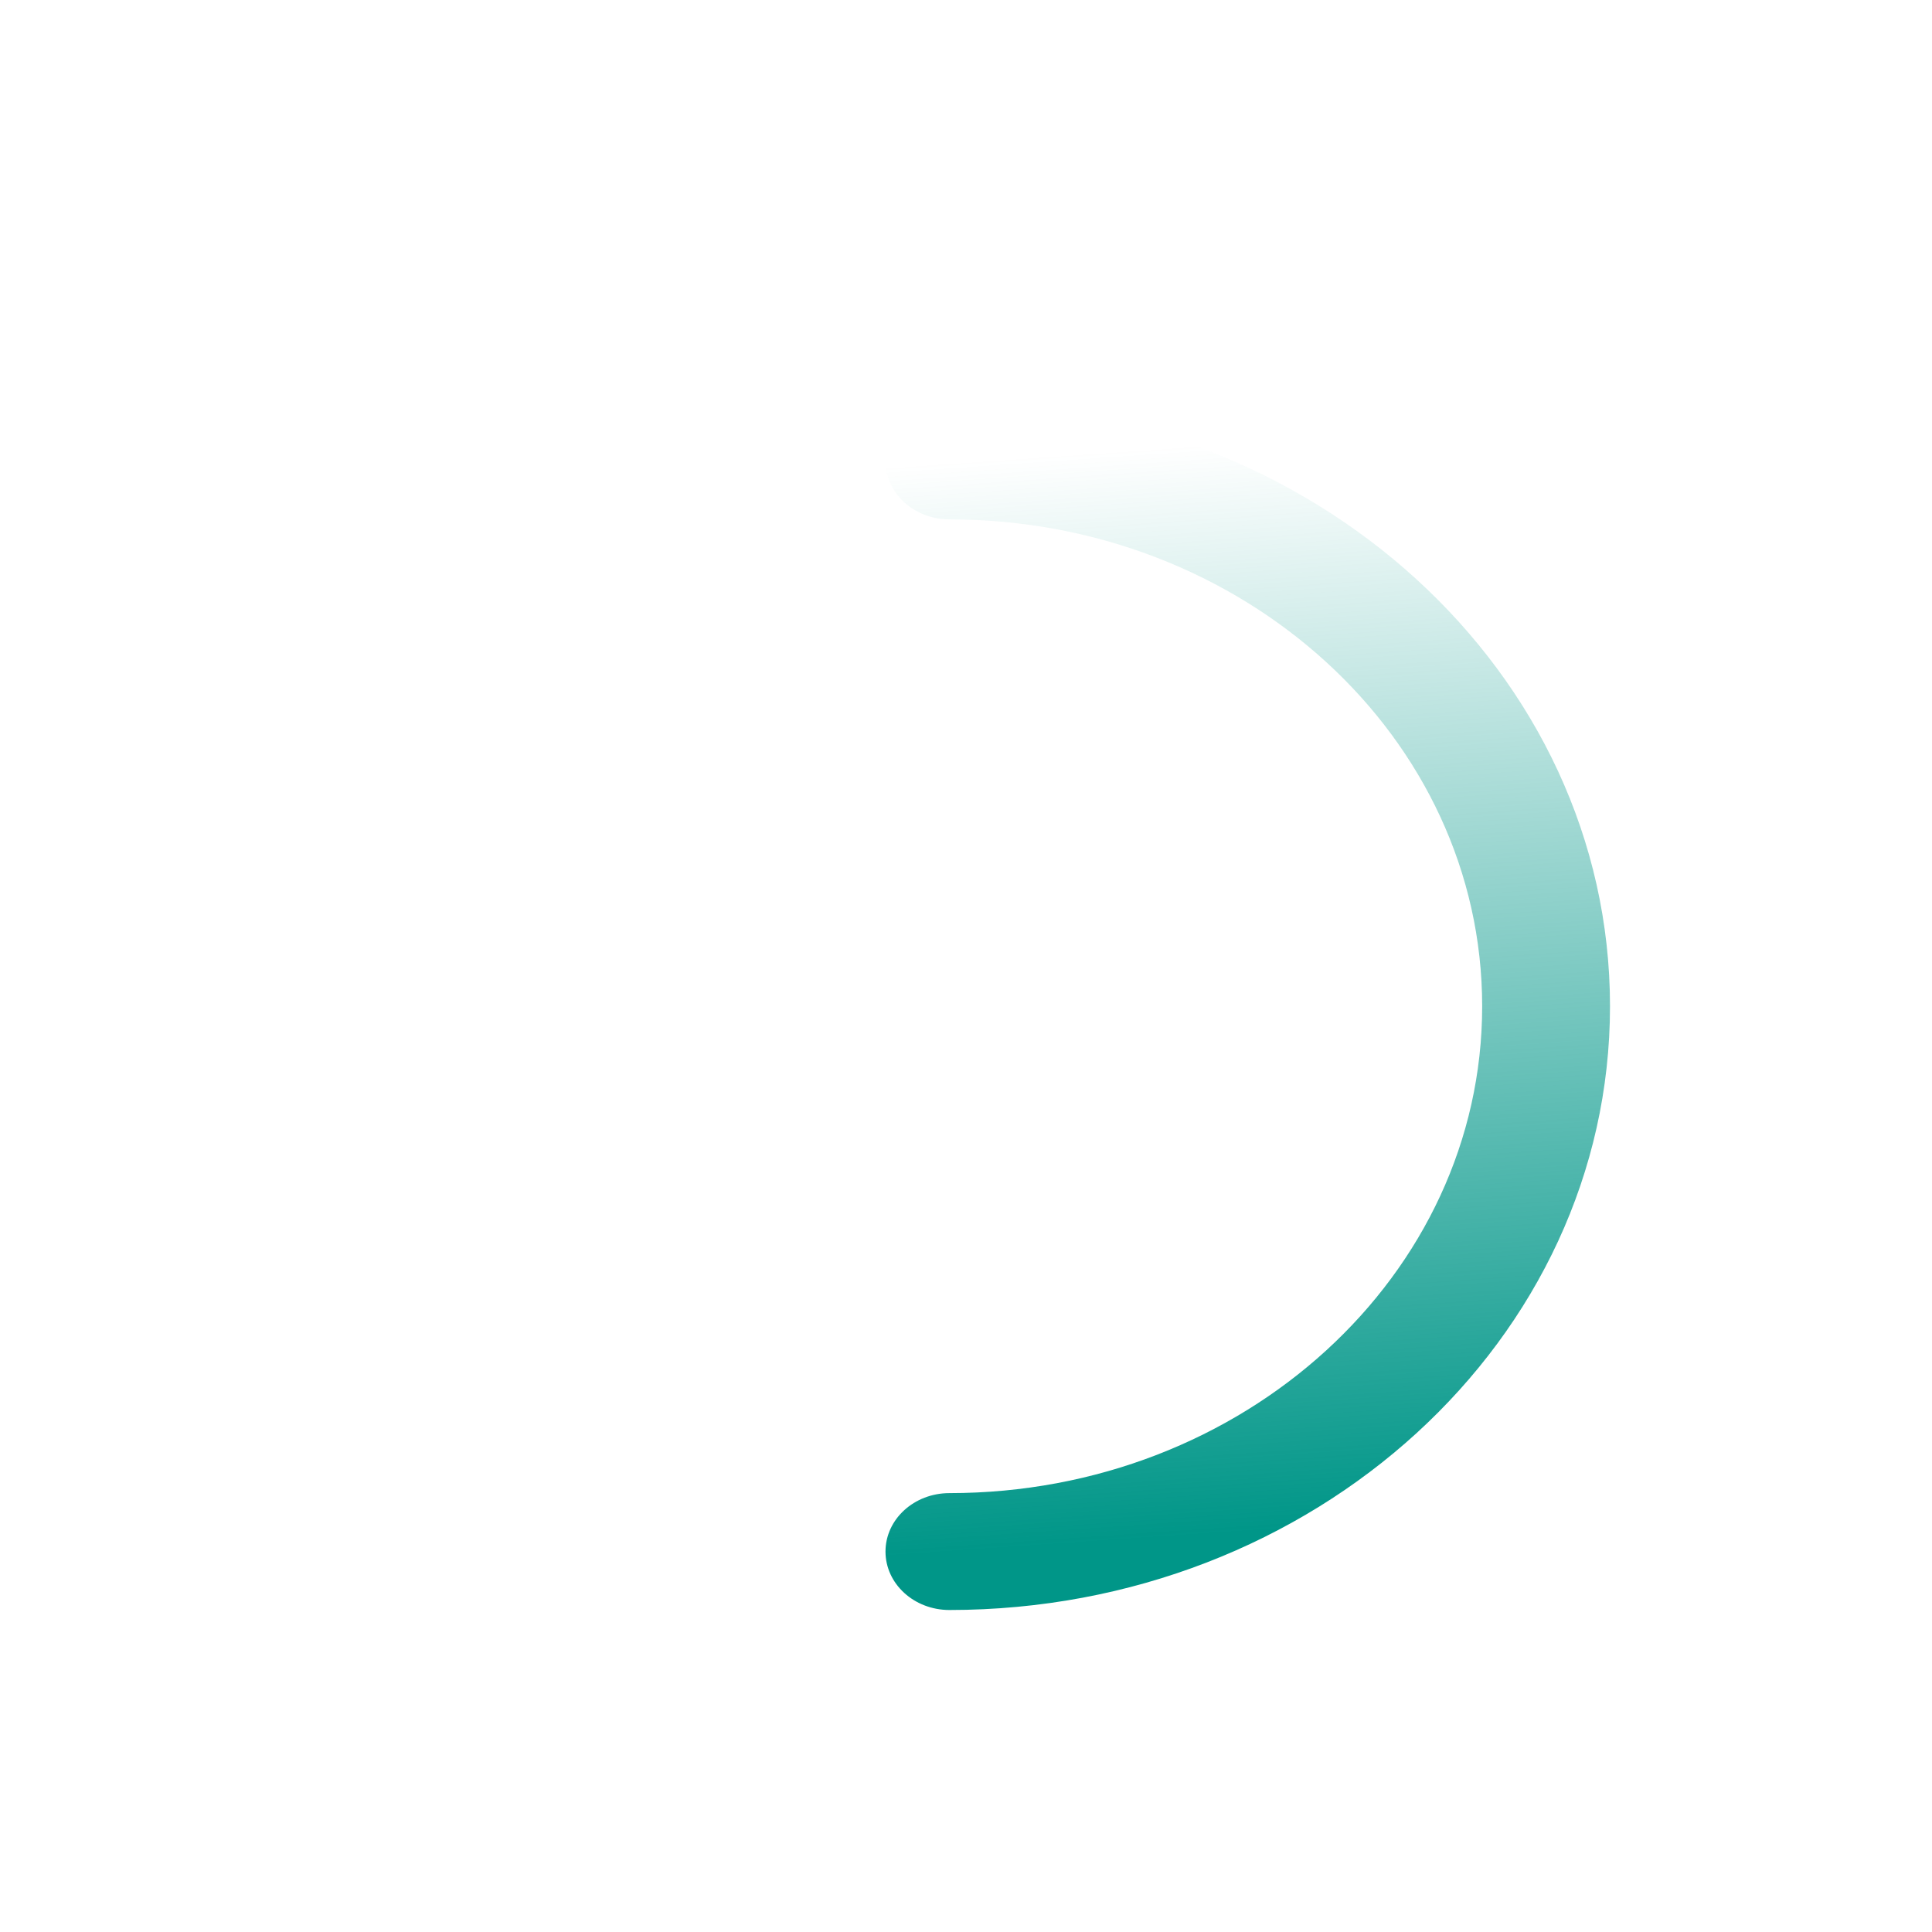
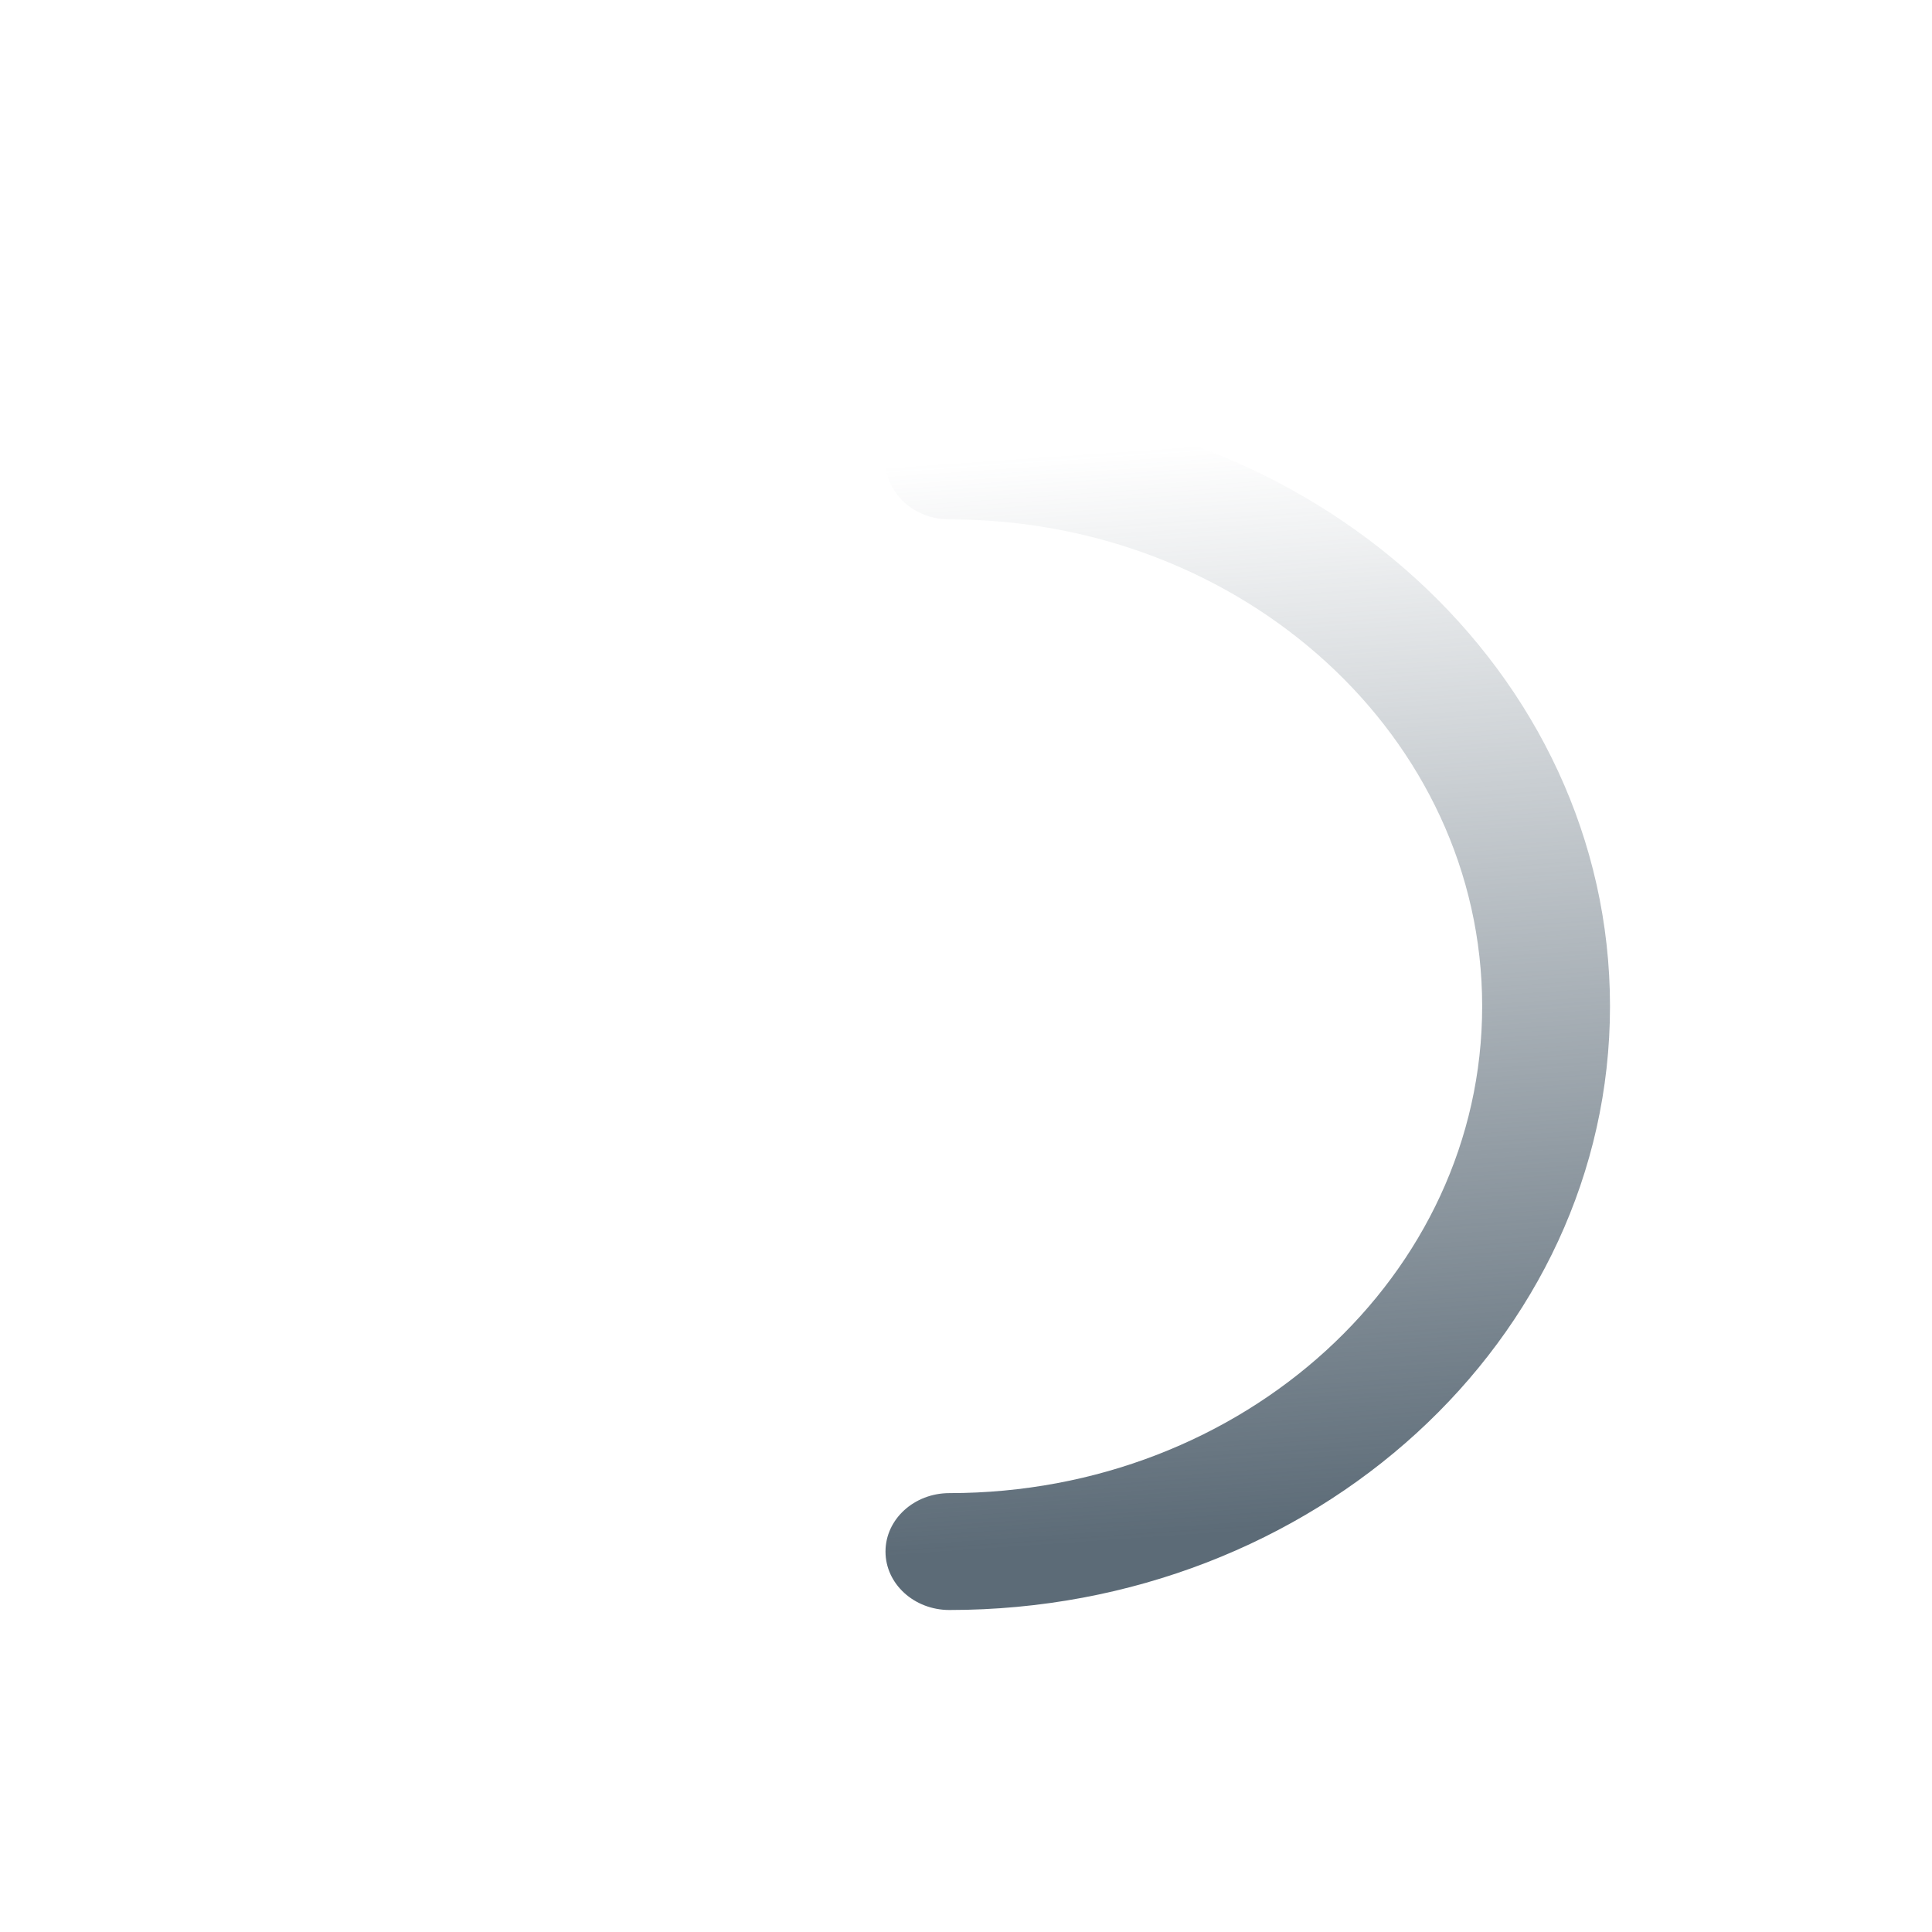
<svg xmlns="http://www.w3.org/2000/svg" width="24" height="24" viewBox="0 0 24 24" fill="none">
  <path fill-rule="evenodd" clip-rule="evenodd" d="M11 19.274C11 19.675 11.355 20 11.794 20C16.326 20 20 16.642 20 12.5C20 8.358 16.326 5 11.794 5C11.355 5 11 5.325 11 5.726C11 6.127 11.355 6.452 11.794 6.452C15.449 6.452 18.412 9.16 18.412 12.5C18.412 15.84 15.449 18.548 11.794 18.548C11.355 18.548 11 18.873 11 19.274Z" fill="url(#paint0_linear_2417_1599)" />
  <defs>
    <linearGradient id="paint0_linear_2417_1599" x1="11.934" y1="19.28" x2="11" y2="5.795" gradientUnits="userSpaceOnUse">
-       <stop stop-color="#009688" />
-       <stop offset="1" stop-color="#009688" stop-opacity="0" />
+       <stop stop-color="#5C6B77" />
+       <stop offset="1" stop-color="#5C6B77" stop-opacity="0" />
    </linearGradient>
  </defs>
</svg>
